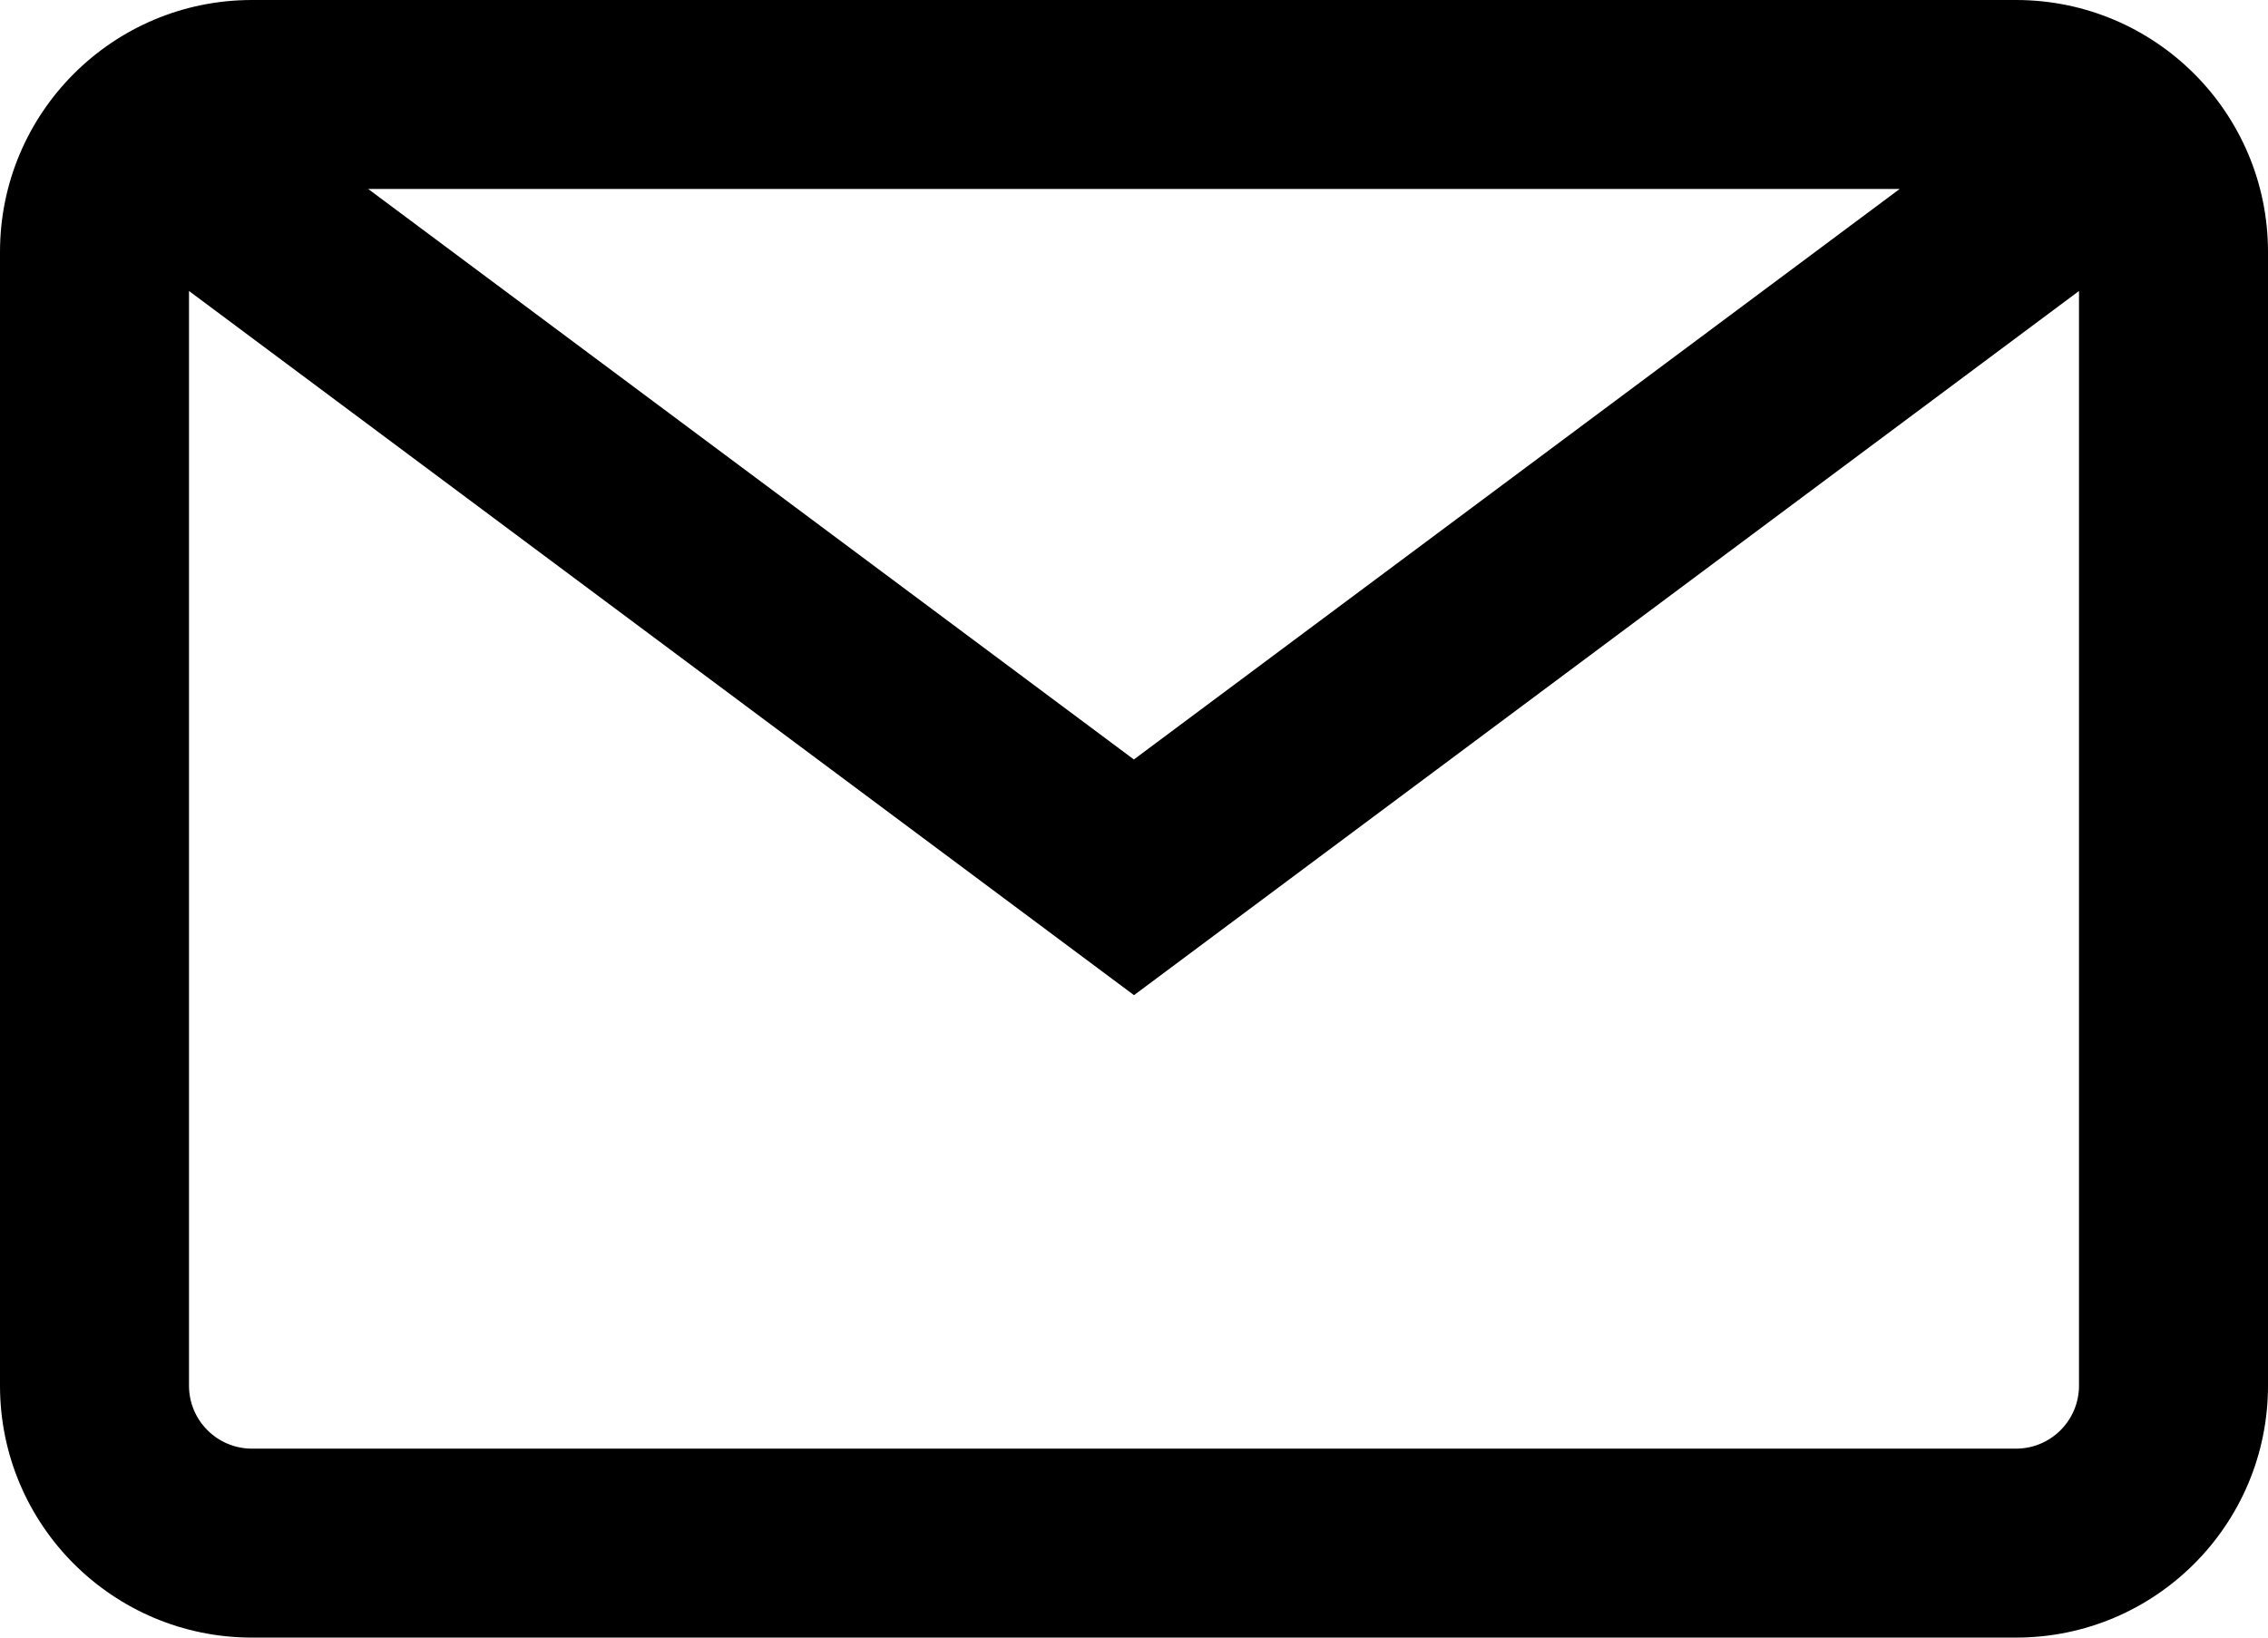
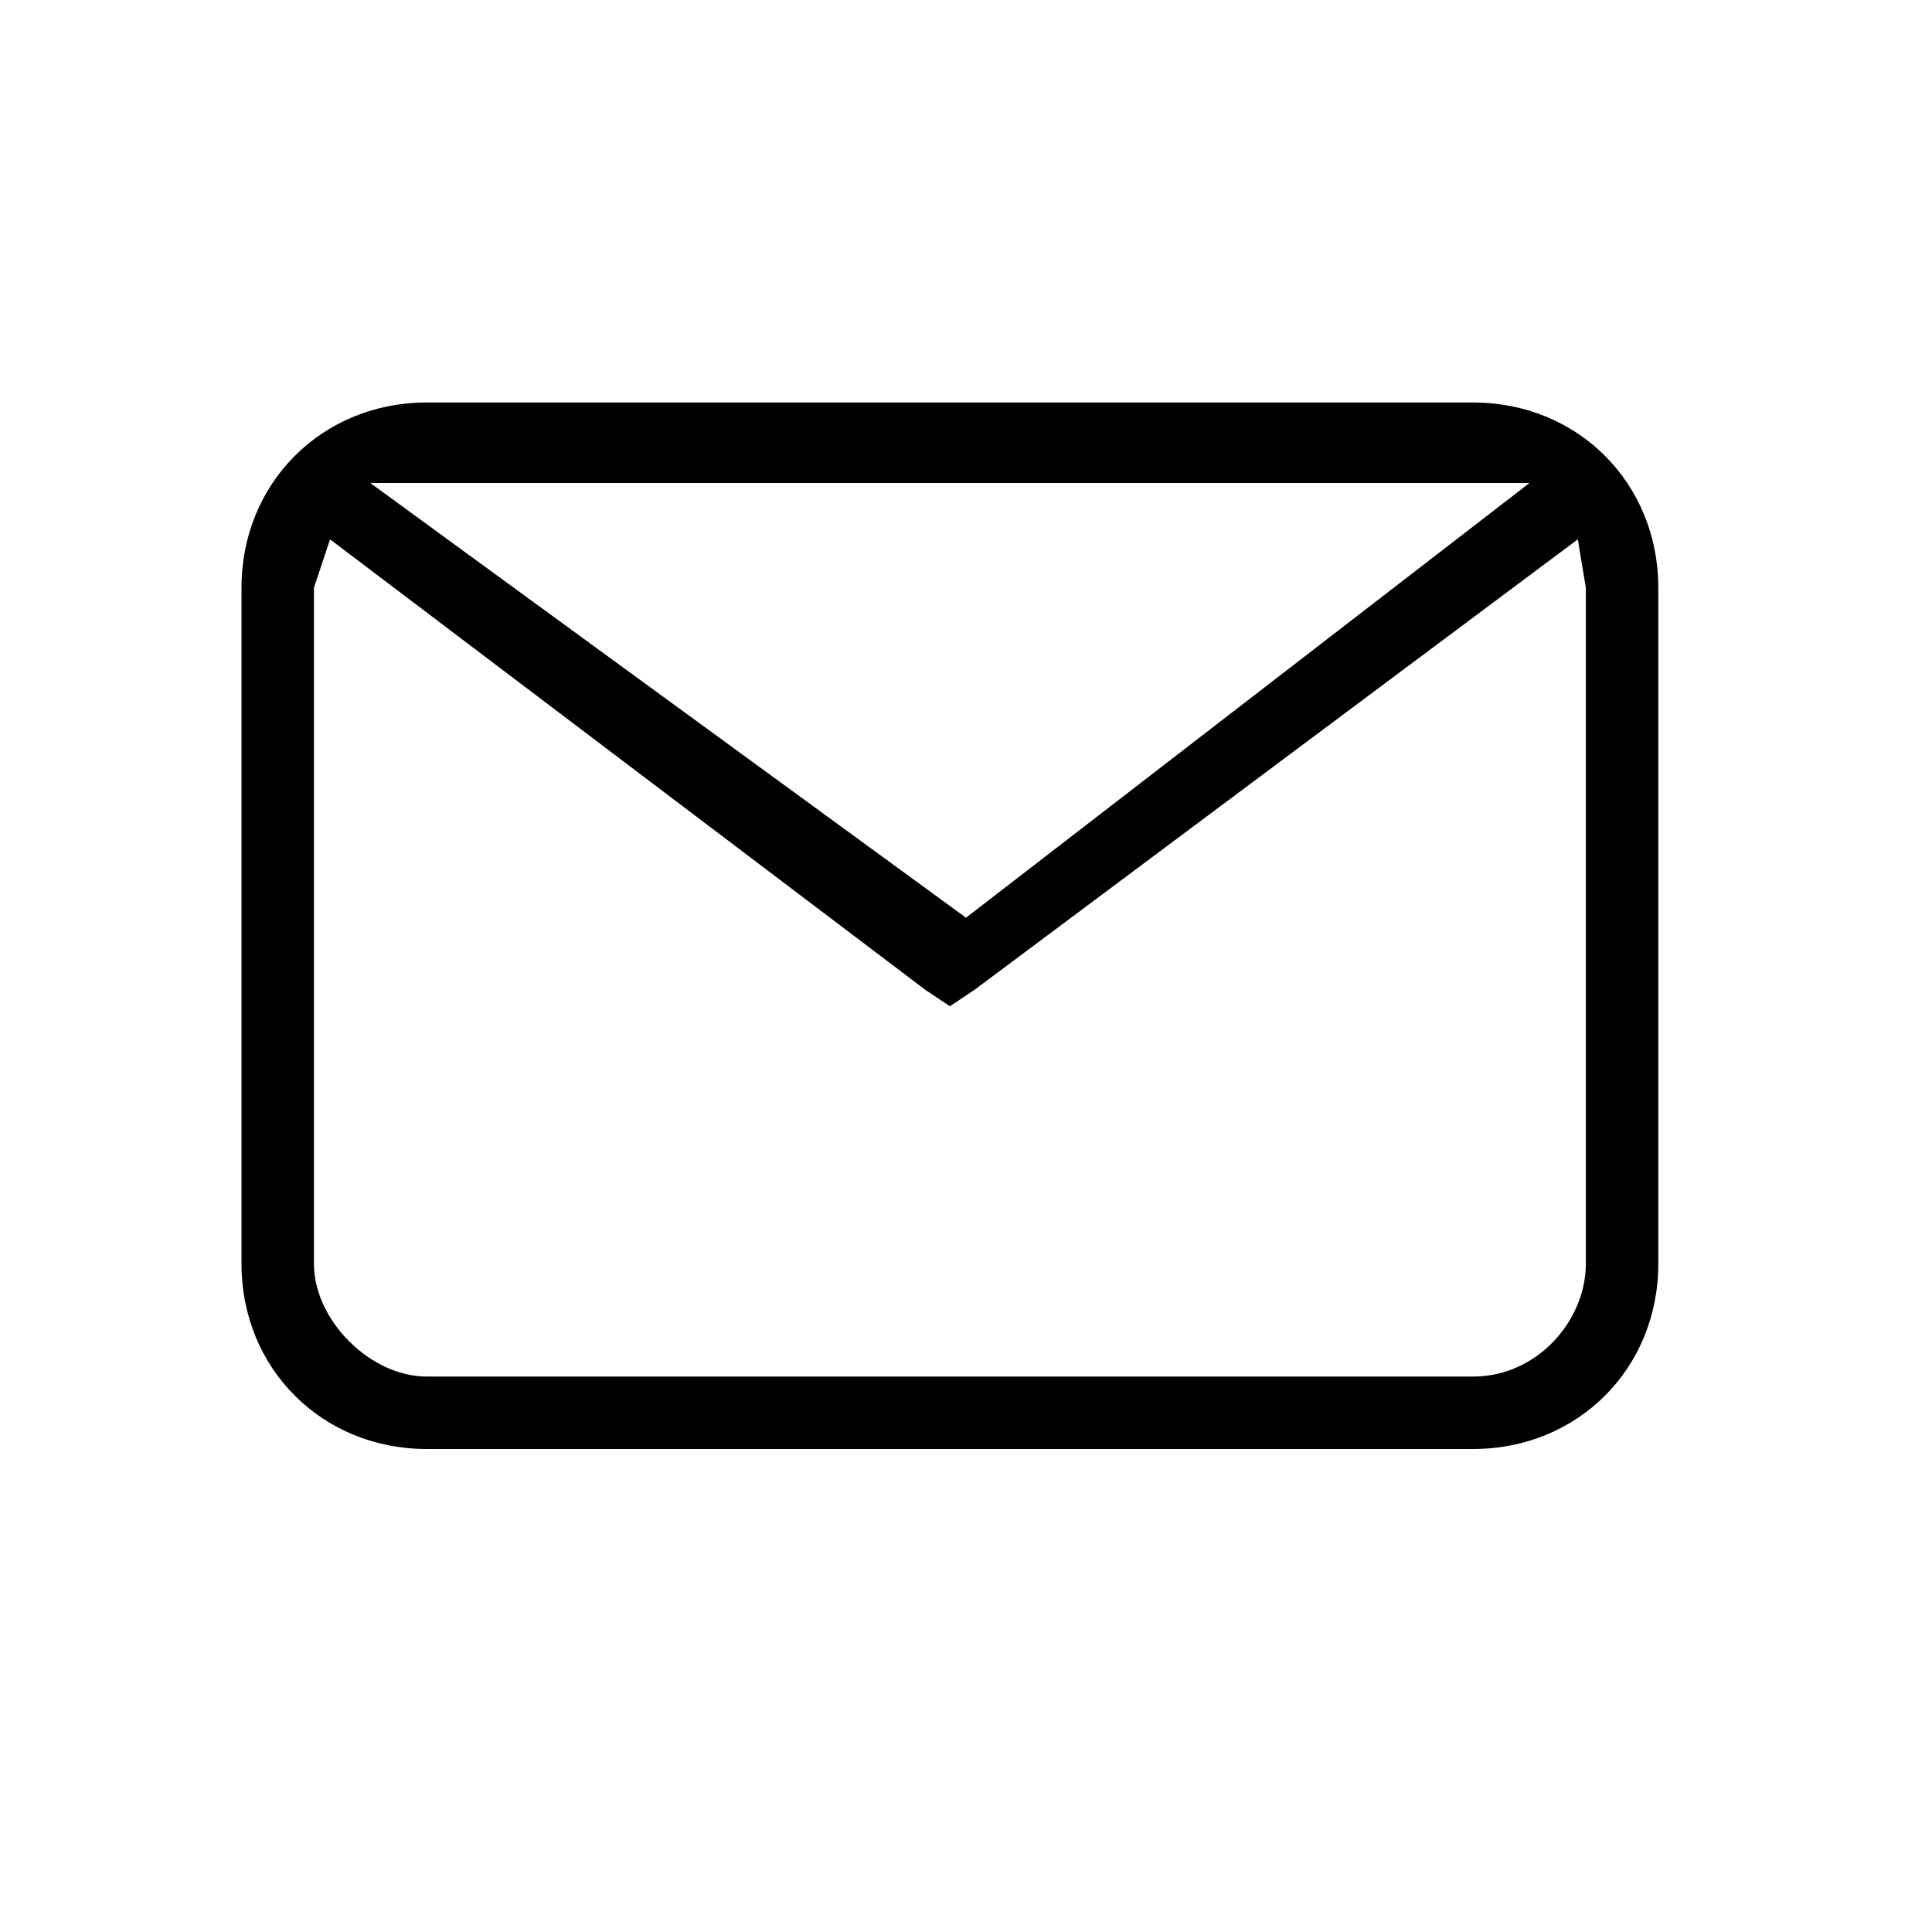
- <svg xmlns="http://www.w3.org/2000/svg" width="18" height="13" viewBox="0 0 18 13" aria-aria-labelledby="icon-email-title" role="img">
-   <path d="M0 2a2 2 0 0 1 2-2h14a2 2 0 0 1 2 2v9a2 2 0 0 1-2 2H2a2 2 0 0 1-2-2V2Zm15.077-.5H2.922l6.077 4.529L15.077 1.5ZM1.5 2.311V11a.5.5 0 0 0 .5.5h14a.5.5 0 0 0 .5-.5V2.31L9 7.9 1.5 2.31Z" />
+ <svg xmlns="http://www.w3.org/2000/svg" width="24" height="24" viewBox="0 0 24 24" aria-aria-labelledby="icon-email-title" role="img">
+   <path fill-rule="evenodd" d="M5.3 5C4 5 3 6 3 7.3v8.4C3 17 4 18 5.3 18h13c1.3 0 2.3-1 2.3-2.3V7.3c0-1.3-1-2.3-2.3-2.3h-13Zm-.6 1H19l-7 5.4L4.6 6Zm-.6.7-.2.6v8.4c0 .7.7 1.4 1.4 1.4h13c.8 0 1.4-.7 1.4-1.4V7.3l-.1-.6-7.5 5.6-.3.2-.3-.2-7.4-5.6Z" />
</svg>
